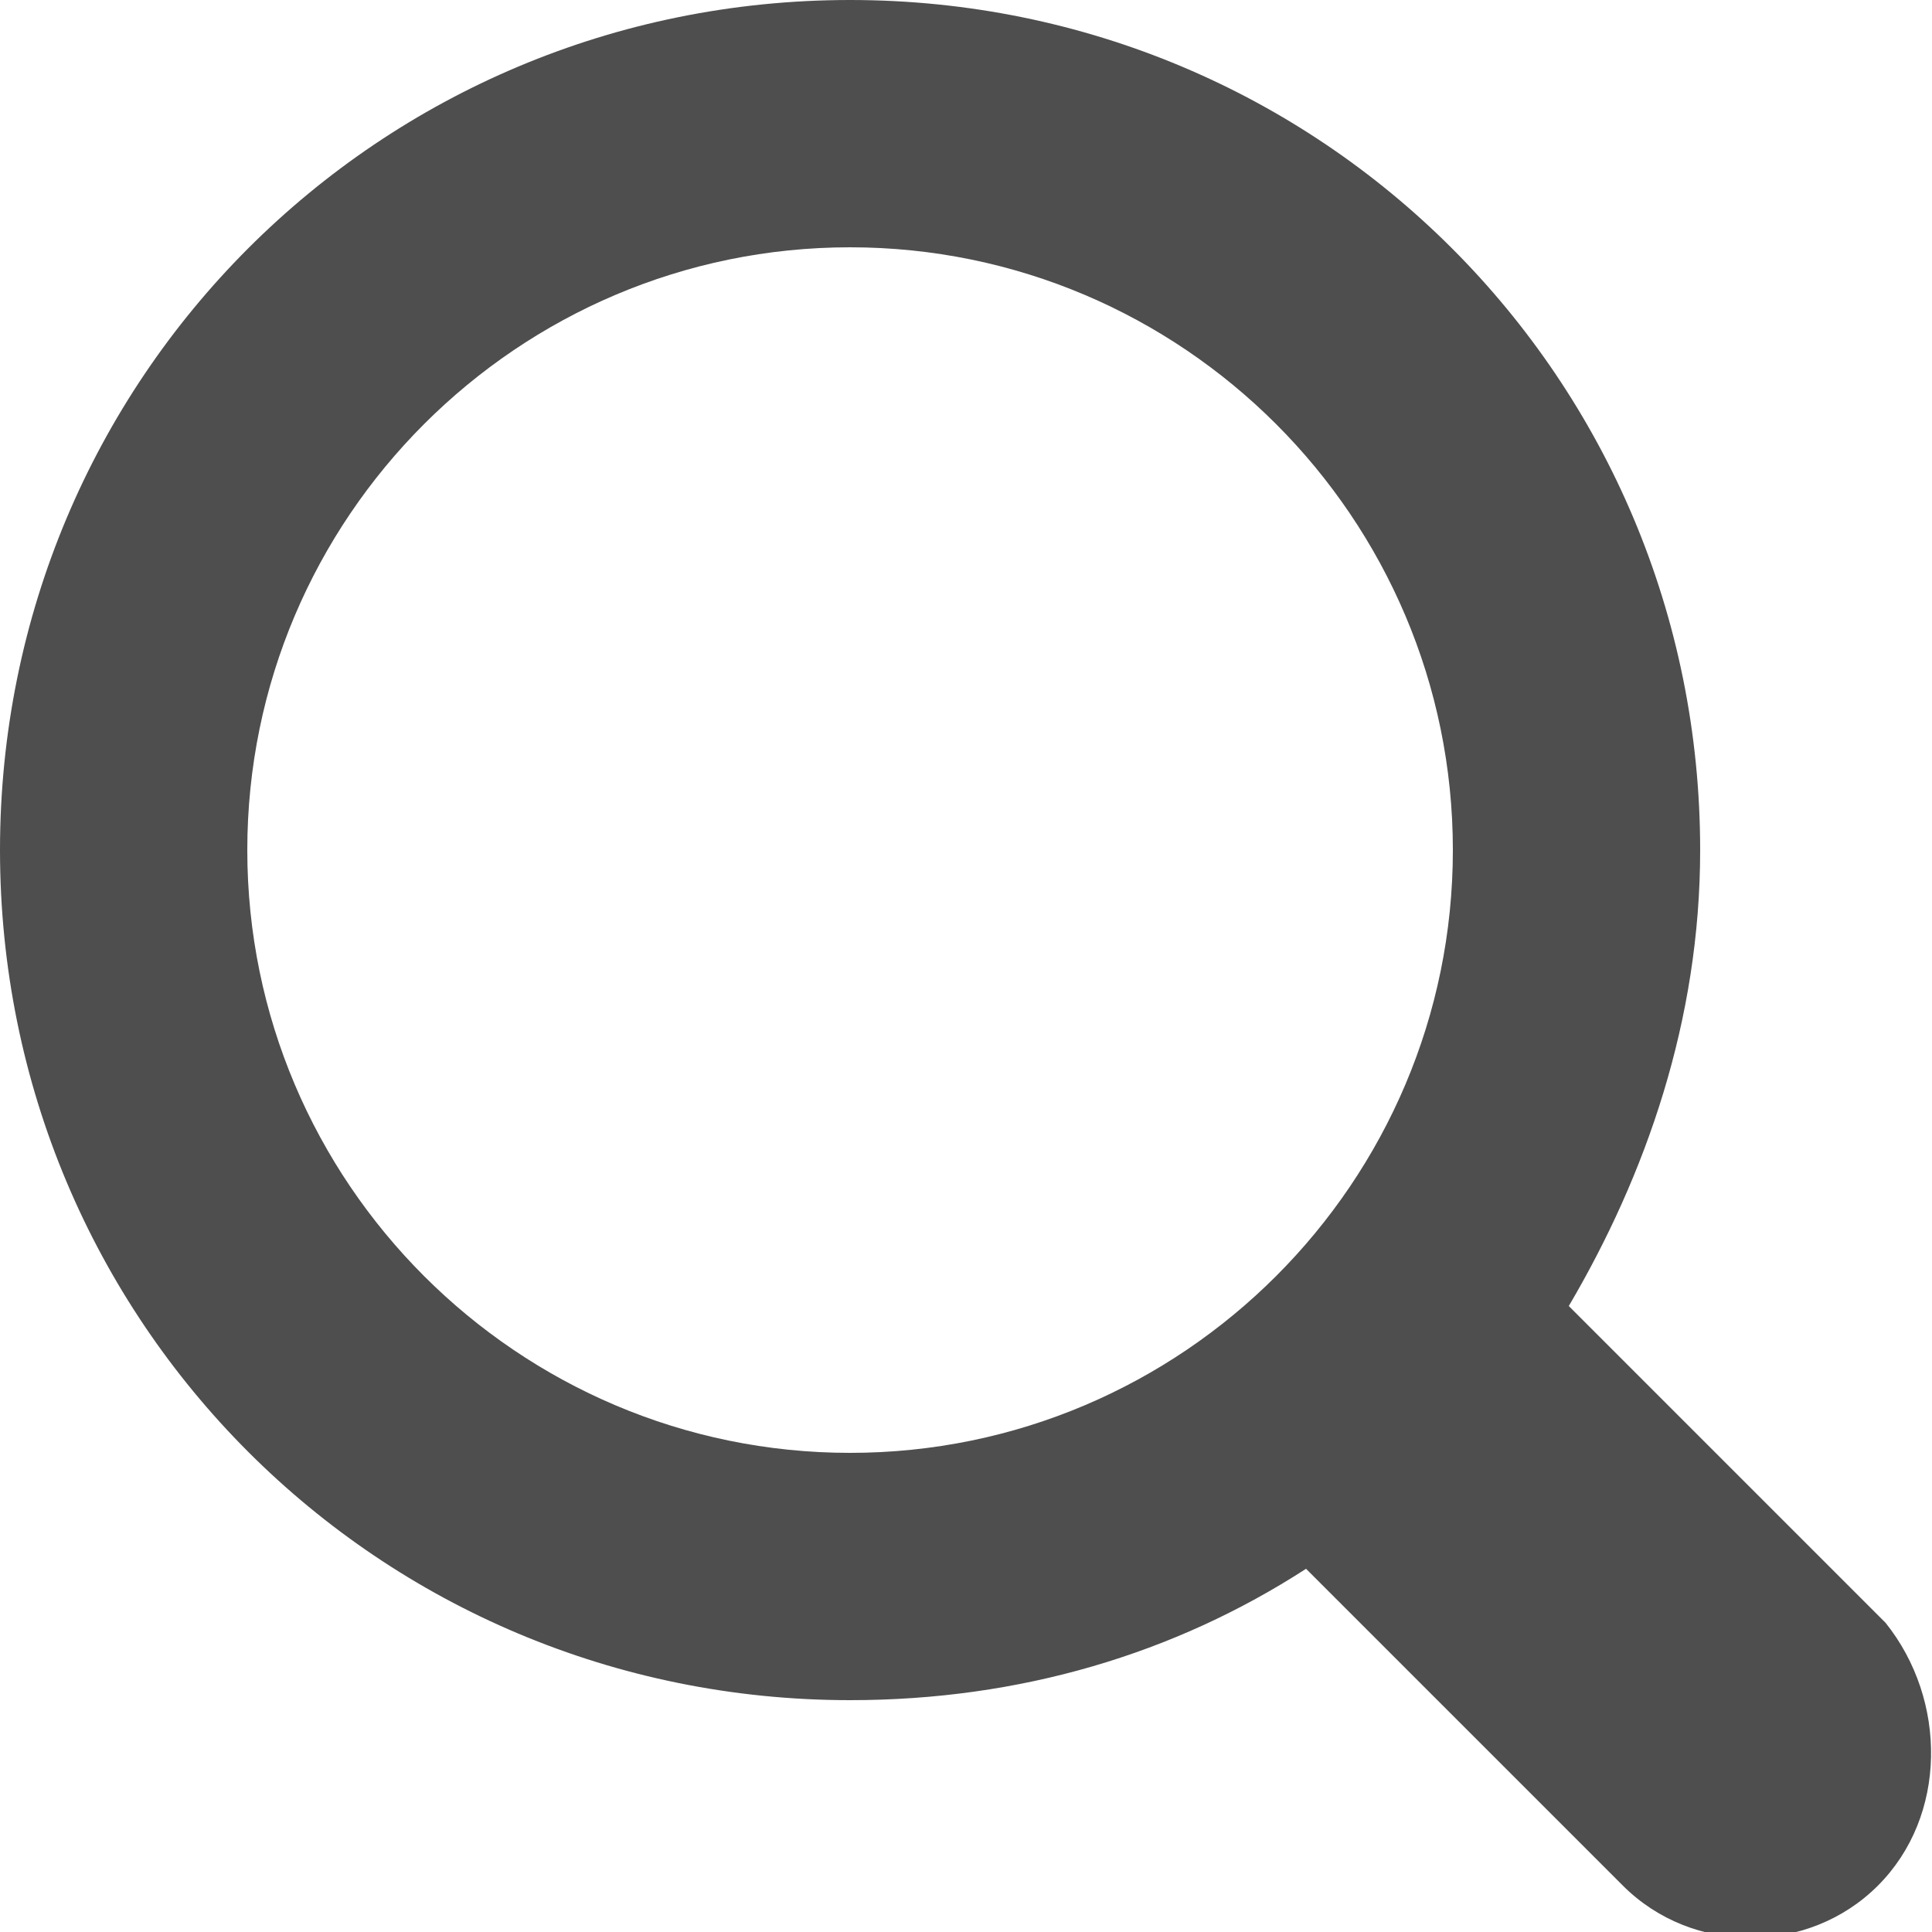
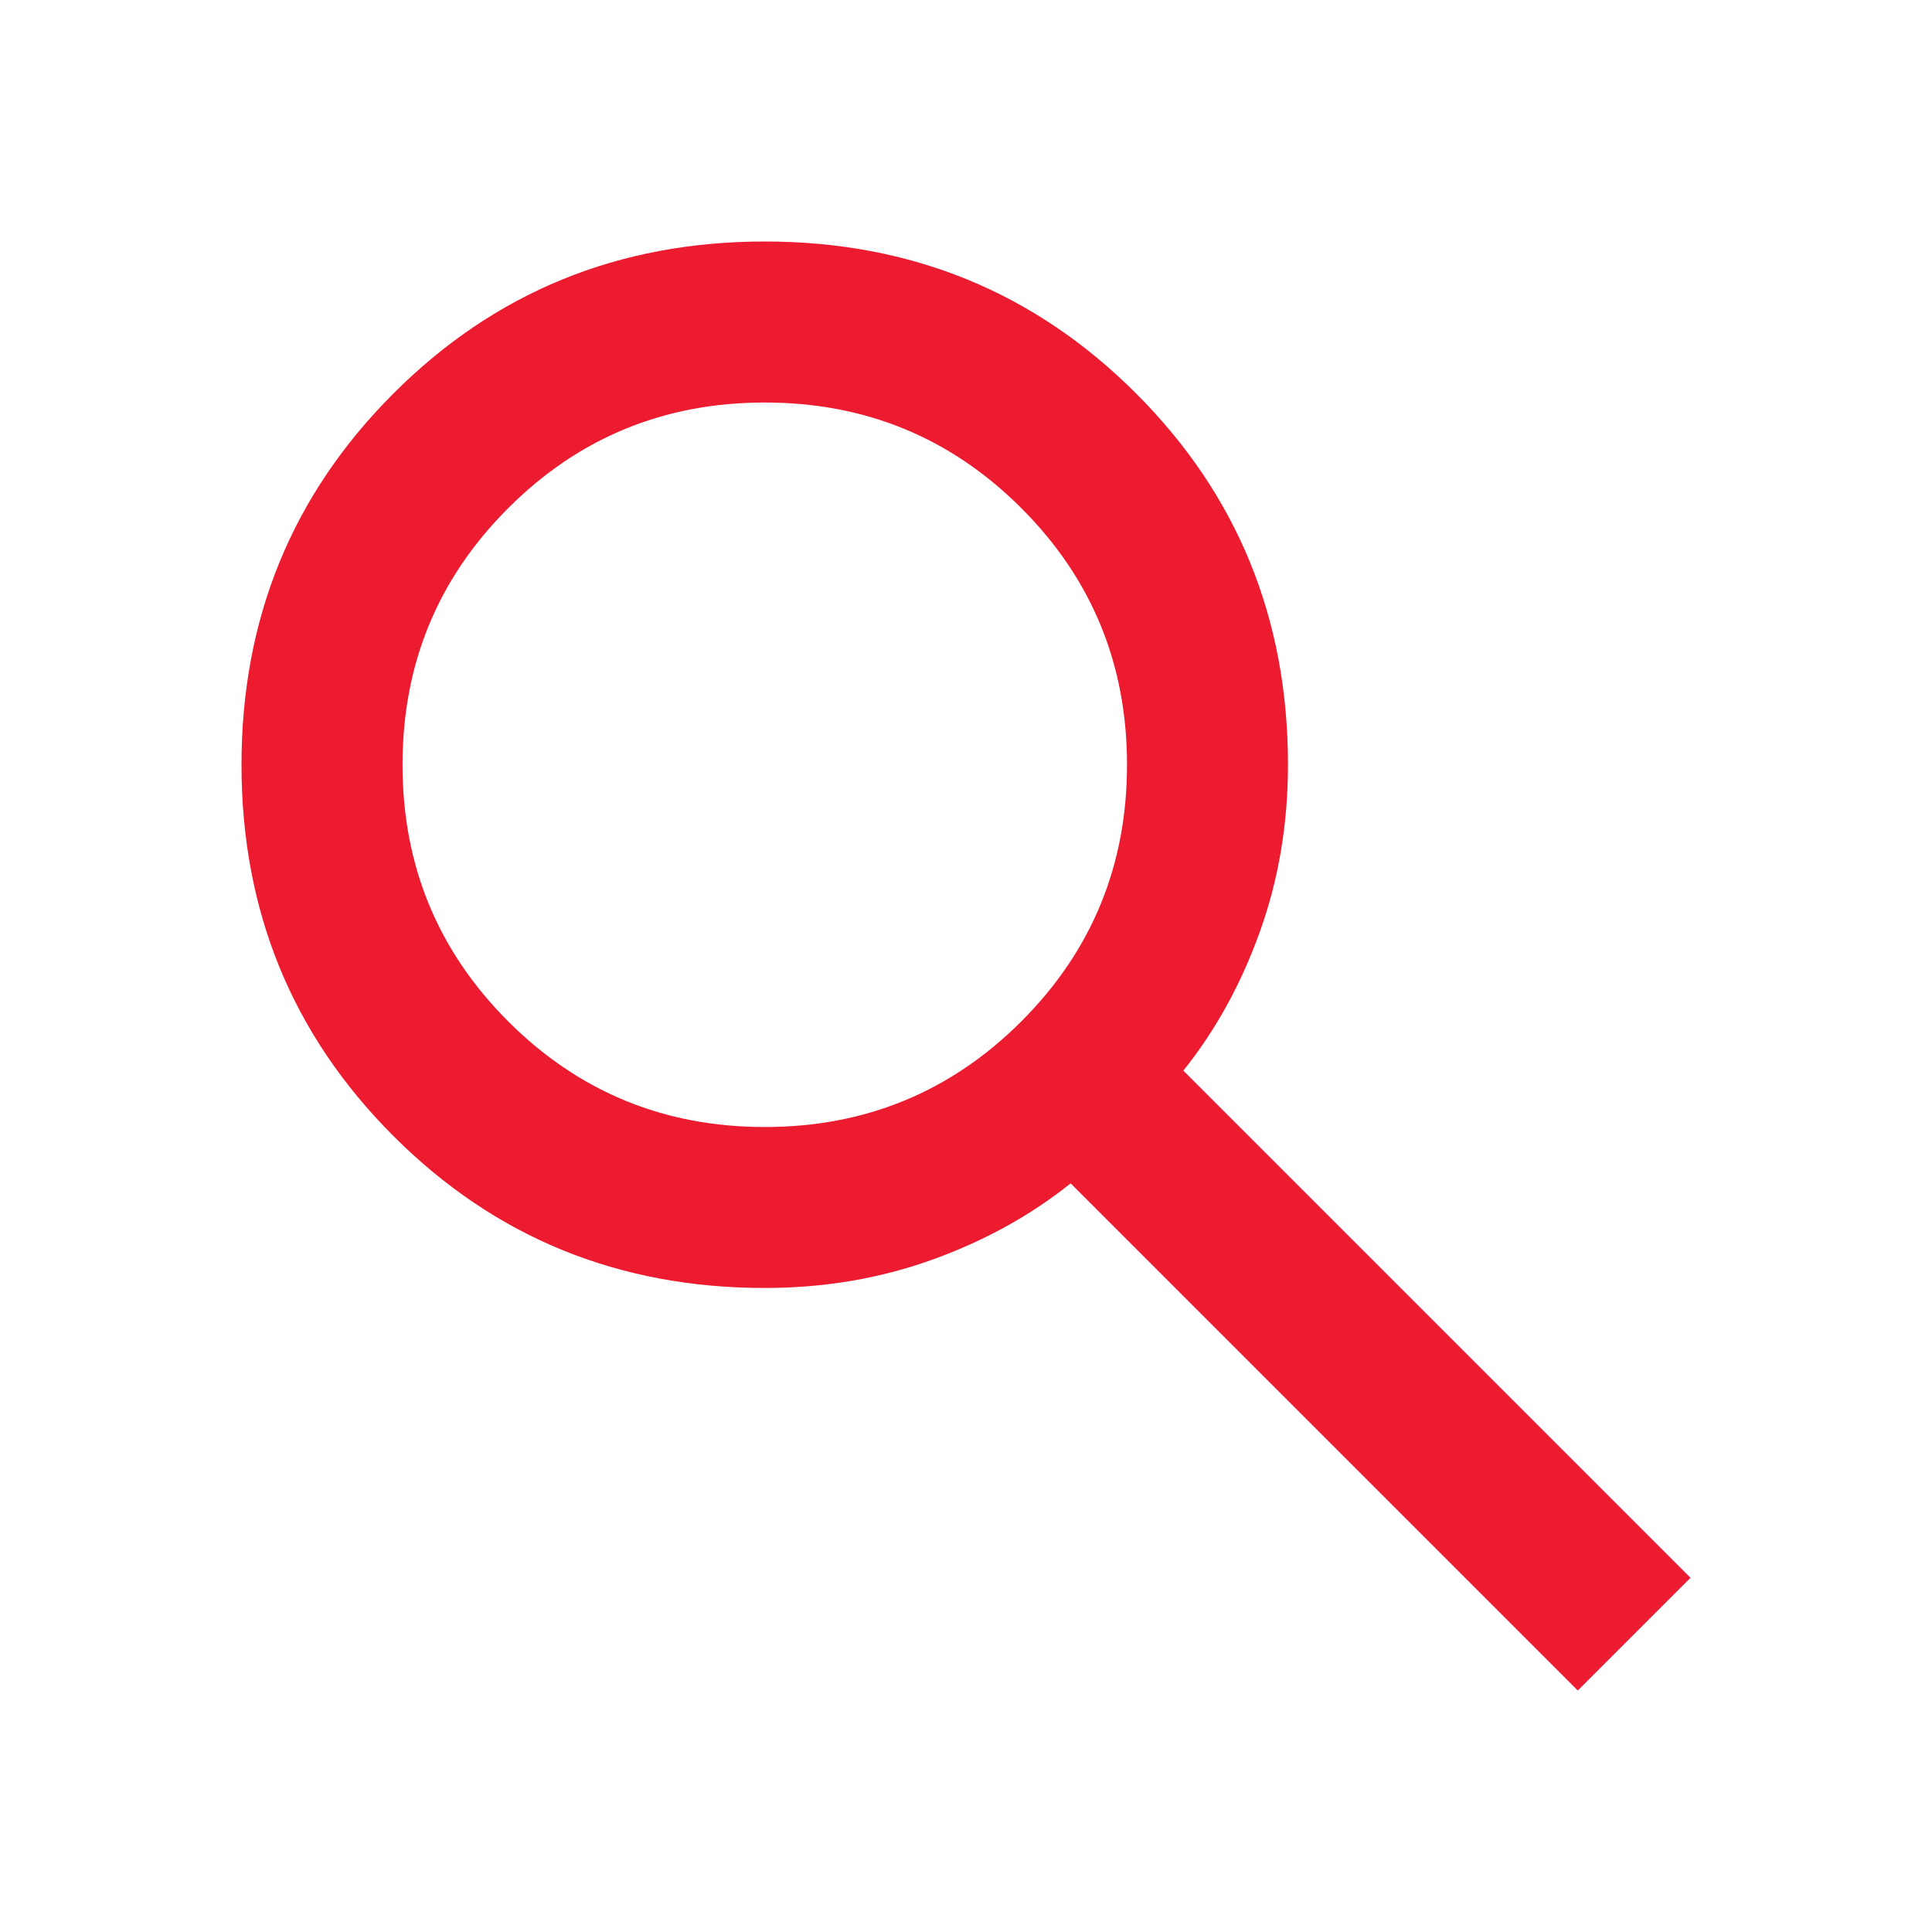
- <svg xmlns="http://www.w3.org/2000/svg" class="ct-icon" width="15" height="15" viewBox="0 0 25 25" aria-hidden="true">
-   <path fill="#4e4e4e" d="M24.3,24.4c-0.9,0.9-2.4,0.9-3.3,0l-4.1-4.1C15.2,21.4,13.2,22,11,22C4.9,22,0,17.1,0,11S4.9,0,11,0     s11,4.9,11,11c0,2.2-0.7,4.2-1.7,5.9l4.1,4.1C25.2,22,25.2,23.5,24.3,24.4z     M11,3.2c-4.3,0-7.8,3.5-7.8,7.8s3.5,7.8,7.8,7.8     c4.3,0,7.8-3.5,7.8-7.8S15.3,3.2,11,3.2z" />
+ <svg xmlns="http://www.w3.org/2000/svg" width="32" height="32" viewBox="0 0 32 32" fill="none">
+   <mask id="mask0_268_170" style="mask-type:alpha" maskUnits="userSpaceOnUse" x="0" y="0" width="32" height="32">
+     <rect width="32" height="32" fill="#D9D9D9" />
+   </mask>
+   <g mask="url(#mask0_268_170)">
+     <path d="M26.133 28L17.733 19.6C17.067 20.133 16.3 20.556 15.433 20.867C14.567 21.178 13.644 21.333 12.667 21.333C10.244 21.333 8.194 20.494 6.517 18.817C4.839 17.139 4 15.089 4 12.667C4 10.244 4.839 8.194 6.517 6.517C8.194 4.839 10.244 4 12.667 4C15.089 4 17.139 4.839 18.817 6.517C20.494 8.194 21.333 10.244 21.333 12.667C21.333 13.644 21.178 14.567 20.867 15.433C20.556 16.3 20.133 17.067 19.6 17.733L28 26.133L26.133 28ZM12.667 18.667C14.333 18.667 15.75 18.083 16.917 16.917C18.083 15.75 18.667 14.333 18.667 12.667C18.667 11 18.083 9.583 16.917 8.417C15.75 7.25 14.333 6.667 12.667 6.667C11 6.667 9.583 7.25 8.417 8.417C7.25 9.583 6.667 11 6.667 12.667C6.667 14.333 7.25 15.75 8.417 16.917C9.583 18.083 11 18.667 12.667 18.667Z" fill="#ED1B30" />
+   </g>
</svg>
